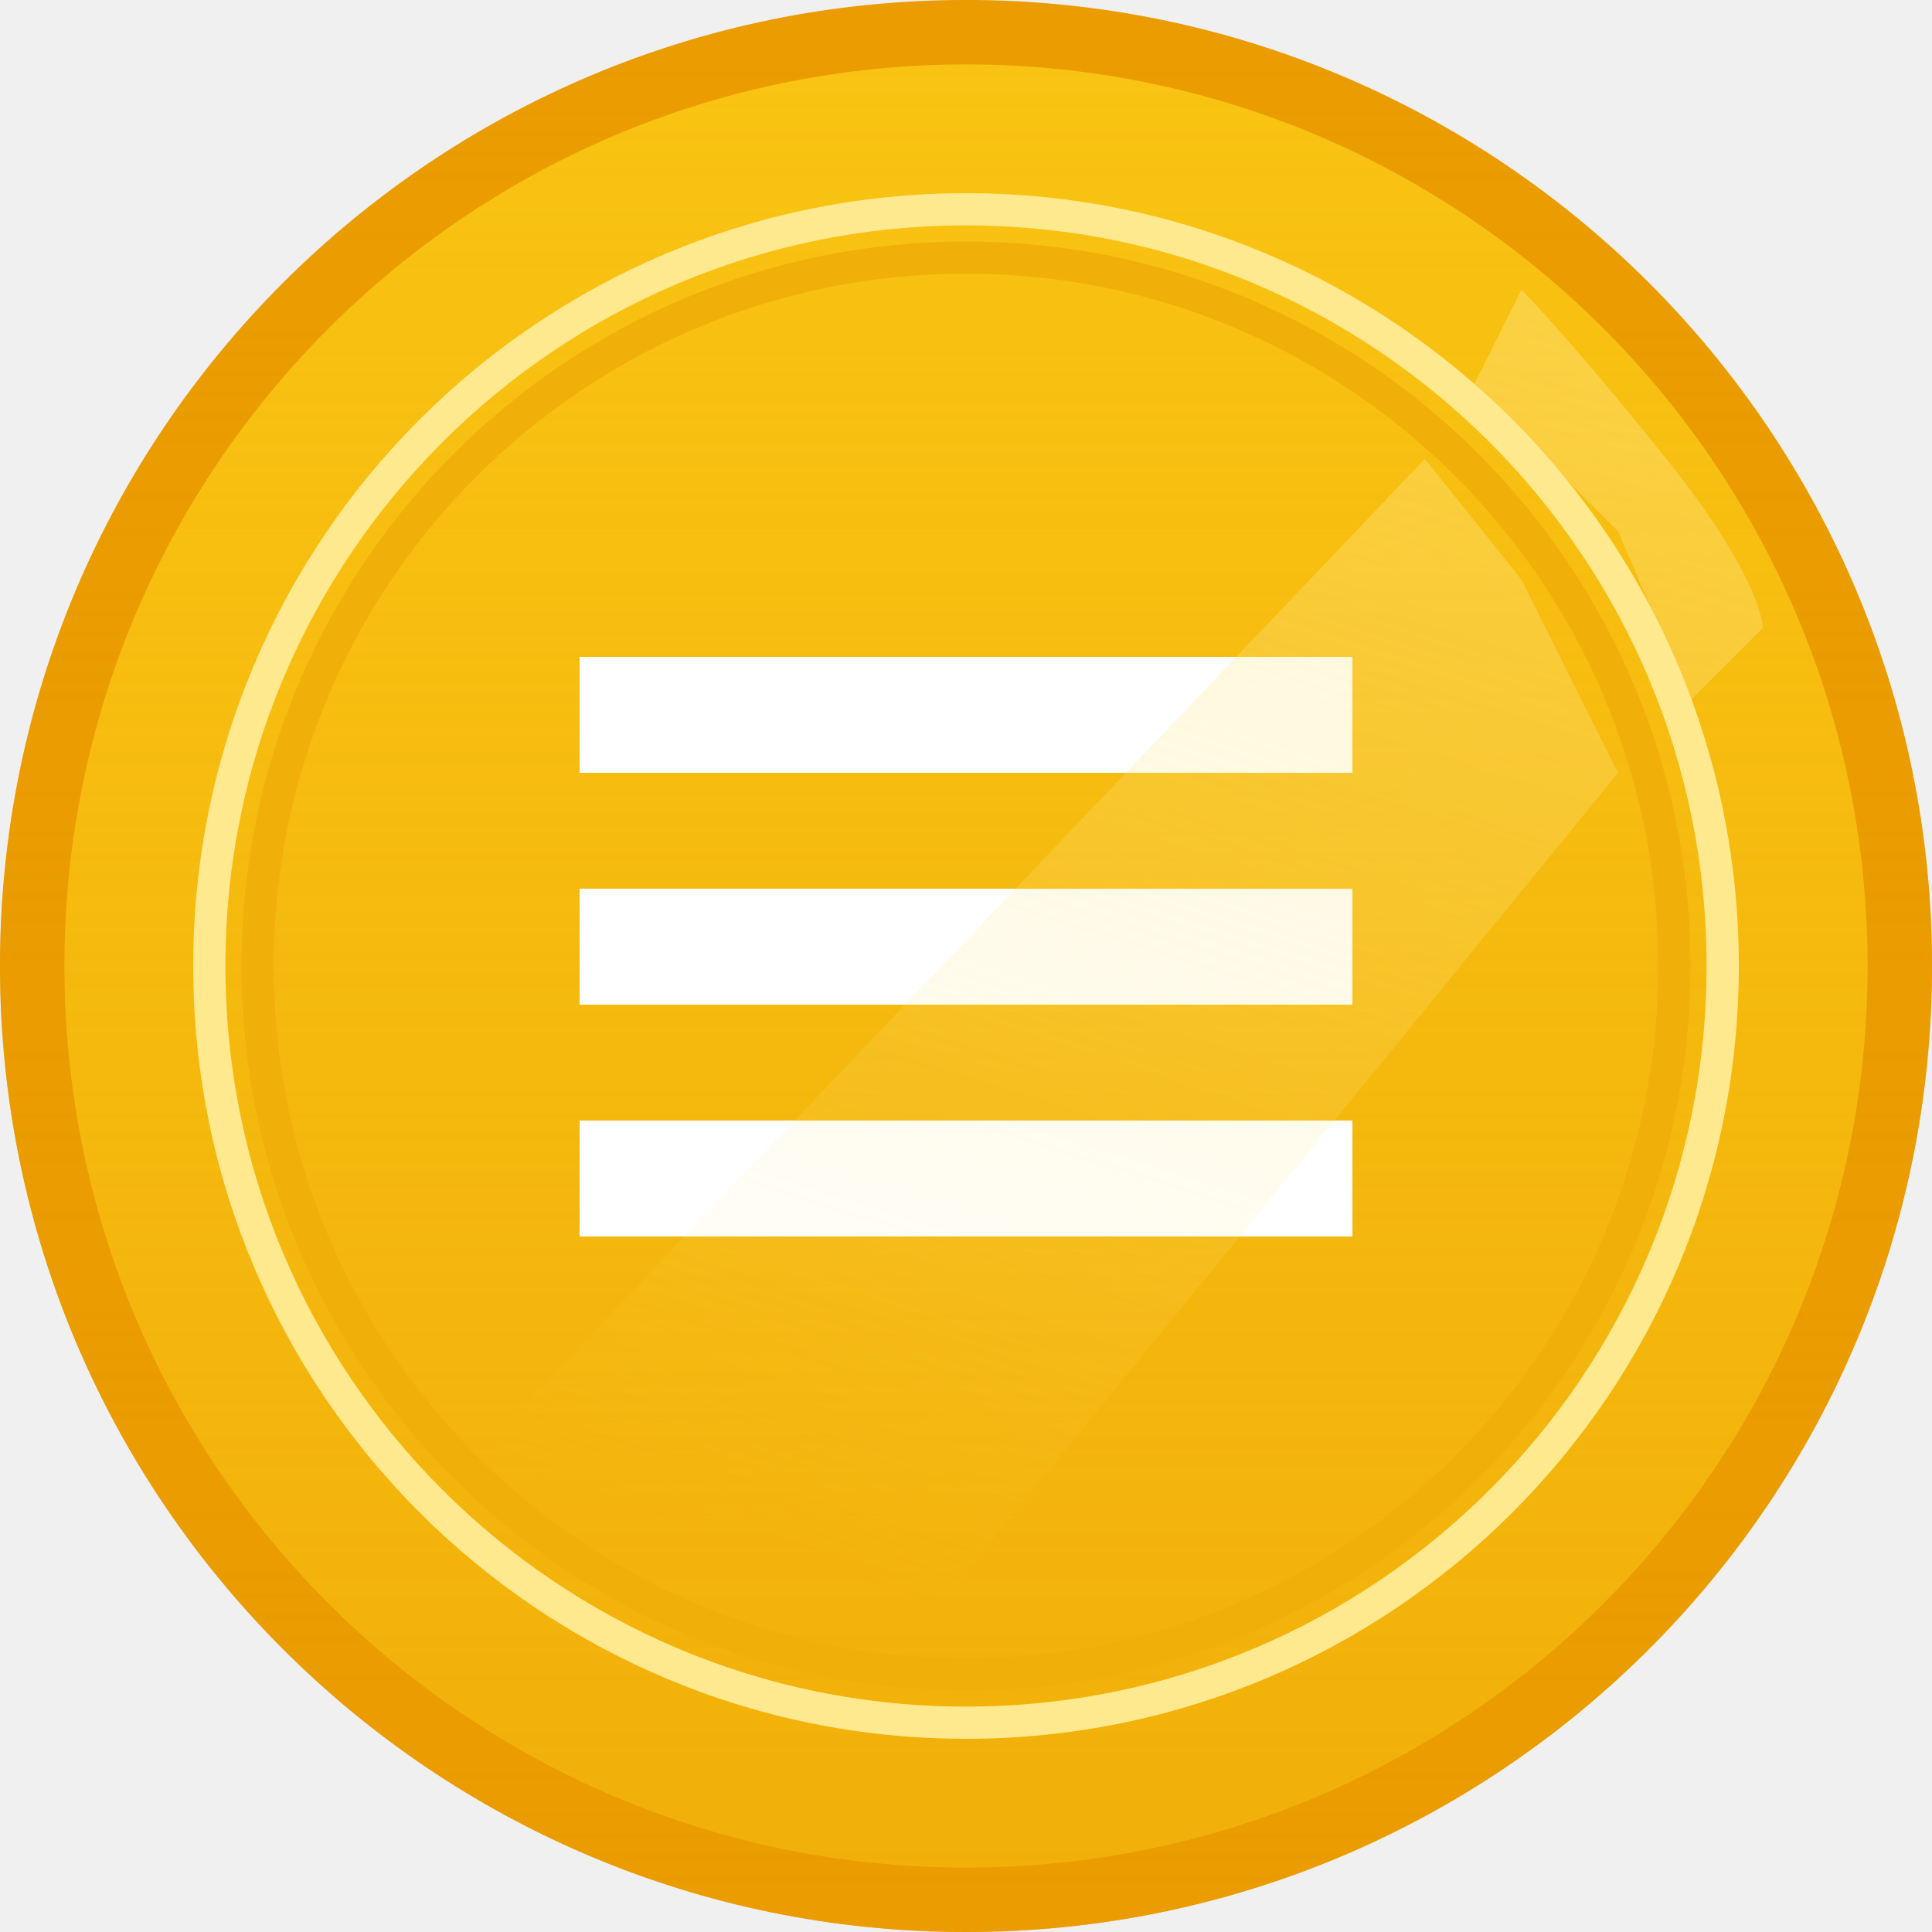
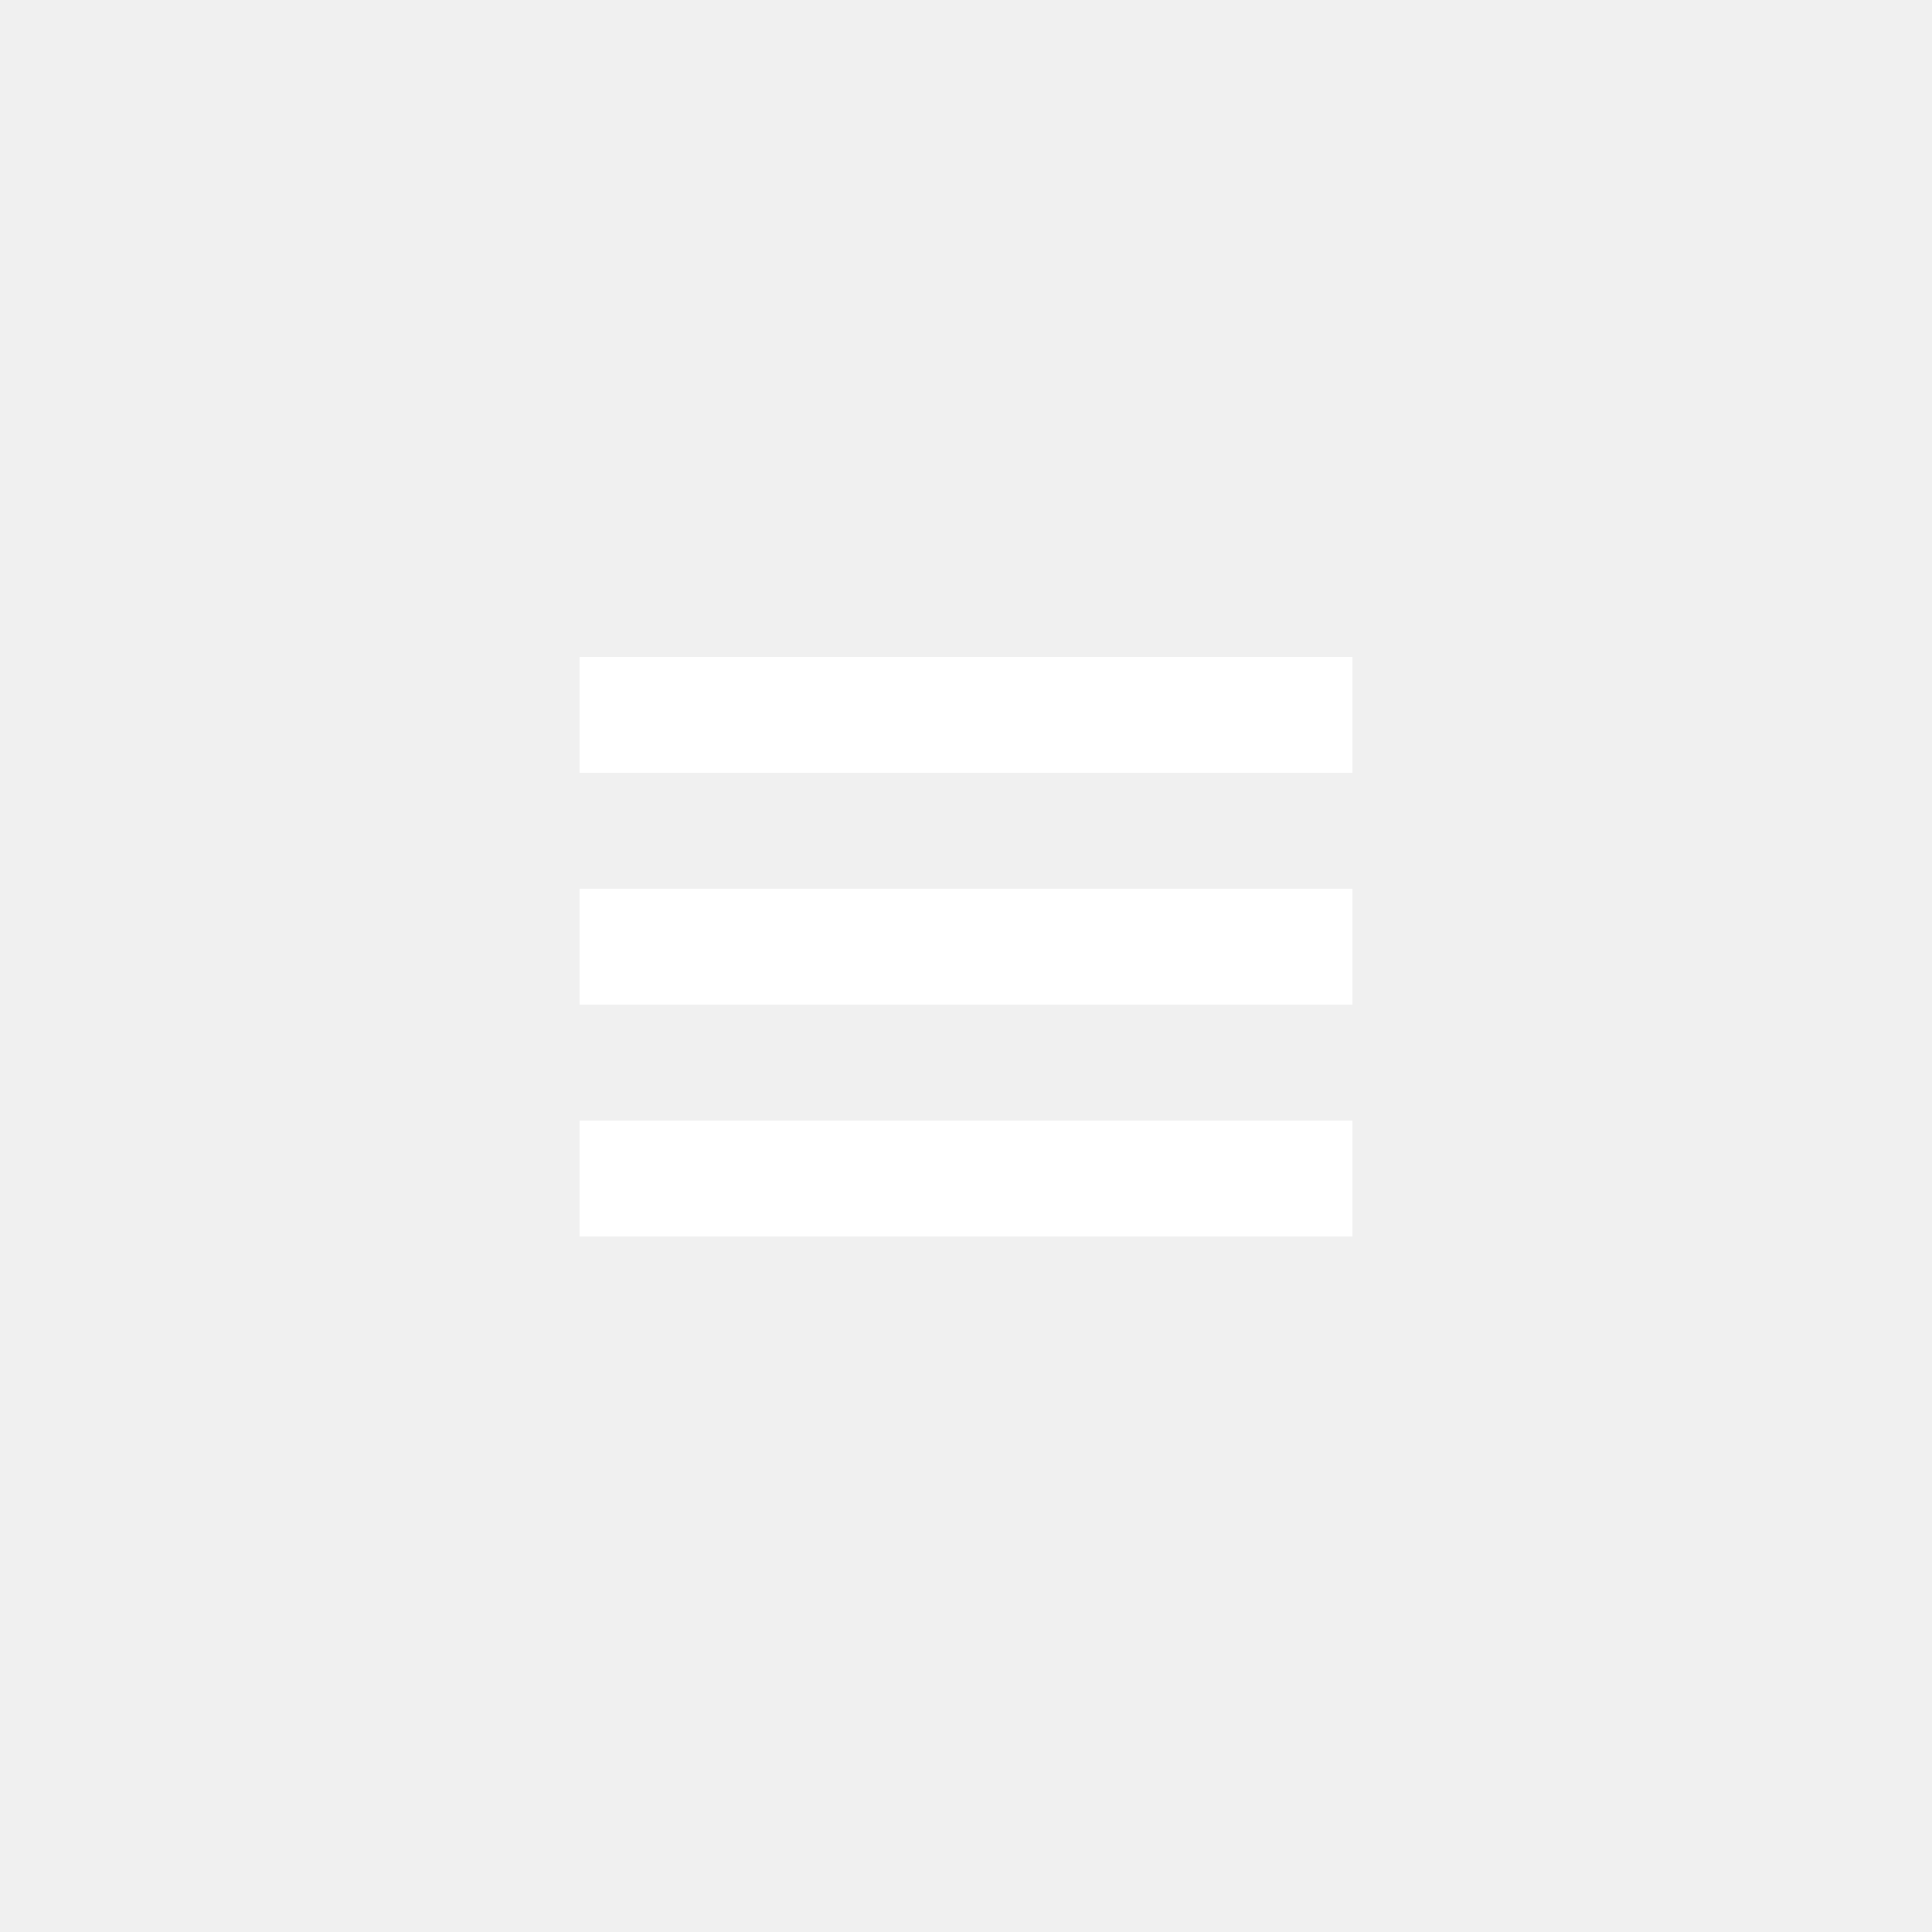
<svg xmlns="http://www.w3.org/2000/svg" width="60" height="60" viewBox="0 0 60 60" fill="none">
-   <rect x="1" y="1" width="58" height="58" rx="29" fill="#FFD31A" stroke="#EA9C00" stroke-width="2" />
-   <rect width="60" height="60" rx="30" fill="url(#paint0_linear_147_4216)" />
-   <rect x="6.5" y="6.5" width="47" height="47" rx="23.5" stroke="#FFE98F" />
-   <rect x="8" y="8" width="44" height="44" rx="22" stroke="#F1AF0A" />
  <path d="M42 24V20.4H18V24H42ZM42 31.2V27.6H18V31.2H42ZM42 38.4V34.8H18V38.4H42Z" fill="white" />
  <path d="M47.25 9L45.75 12L50.25 16.5L52.5 21.75L54.75 19.5C54.75 19.5 54.75 18 51.75 14.25C48.75 10.5 47.25 9 47.25 9ZM44.25 14.25L14.25 45.75L20.25 50.25L27 52.5L50.25 24L47.25 18L44.25 14.25ZM12.75 46.5L10.5 48.75C11.668 49.894 14.694 52.5 18.75 54.75L26.25 54L21.75 52.5L16.5 49.5C15.214 49.612 13.604 47.283 12.75 46.5Z" fill="url(#paint1_linear_147_4216)" />
-   <defs>
-     <linearGradient id="paint0_linear_147_4216" x1="30" y1="115.714" x2="30" y2="-42.857" gradientUnits="userSpaceOnUse">
-       <stop stop-color="#EA9C00" />
-       <stop offset="1" stop-color="#EA9C00" stop-opacity="0" />
-     </linearGradient>
-     <linearGradient id="paint1_linear_147_4216" x1="113.941" y1="-37.019" x2="81.523" y2="66.389" gradientUnits="userSpaceOnUse">
-       <stop stop-color="#FFE98F" />
-       <stop offset="1" stop-color="#FFE98F" stop-opacity="0" />
-     </linearGradient>
-   </defs>
</svg>
